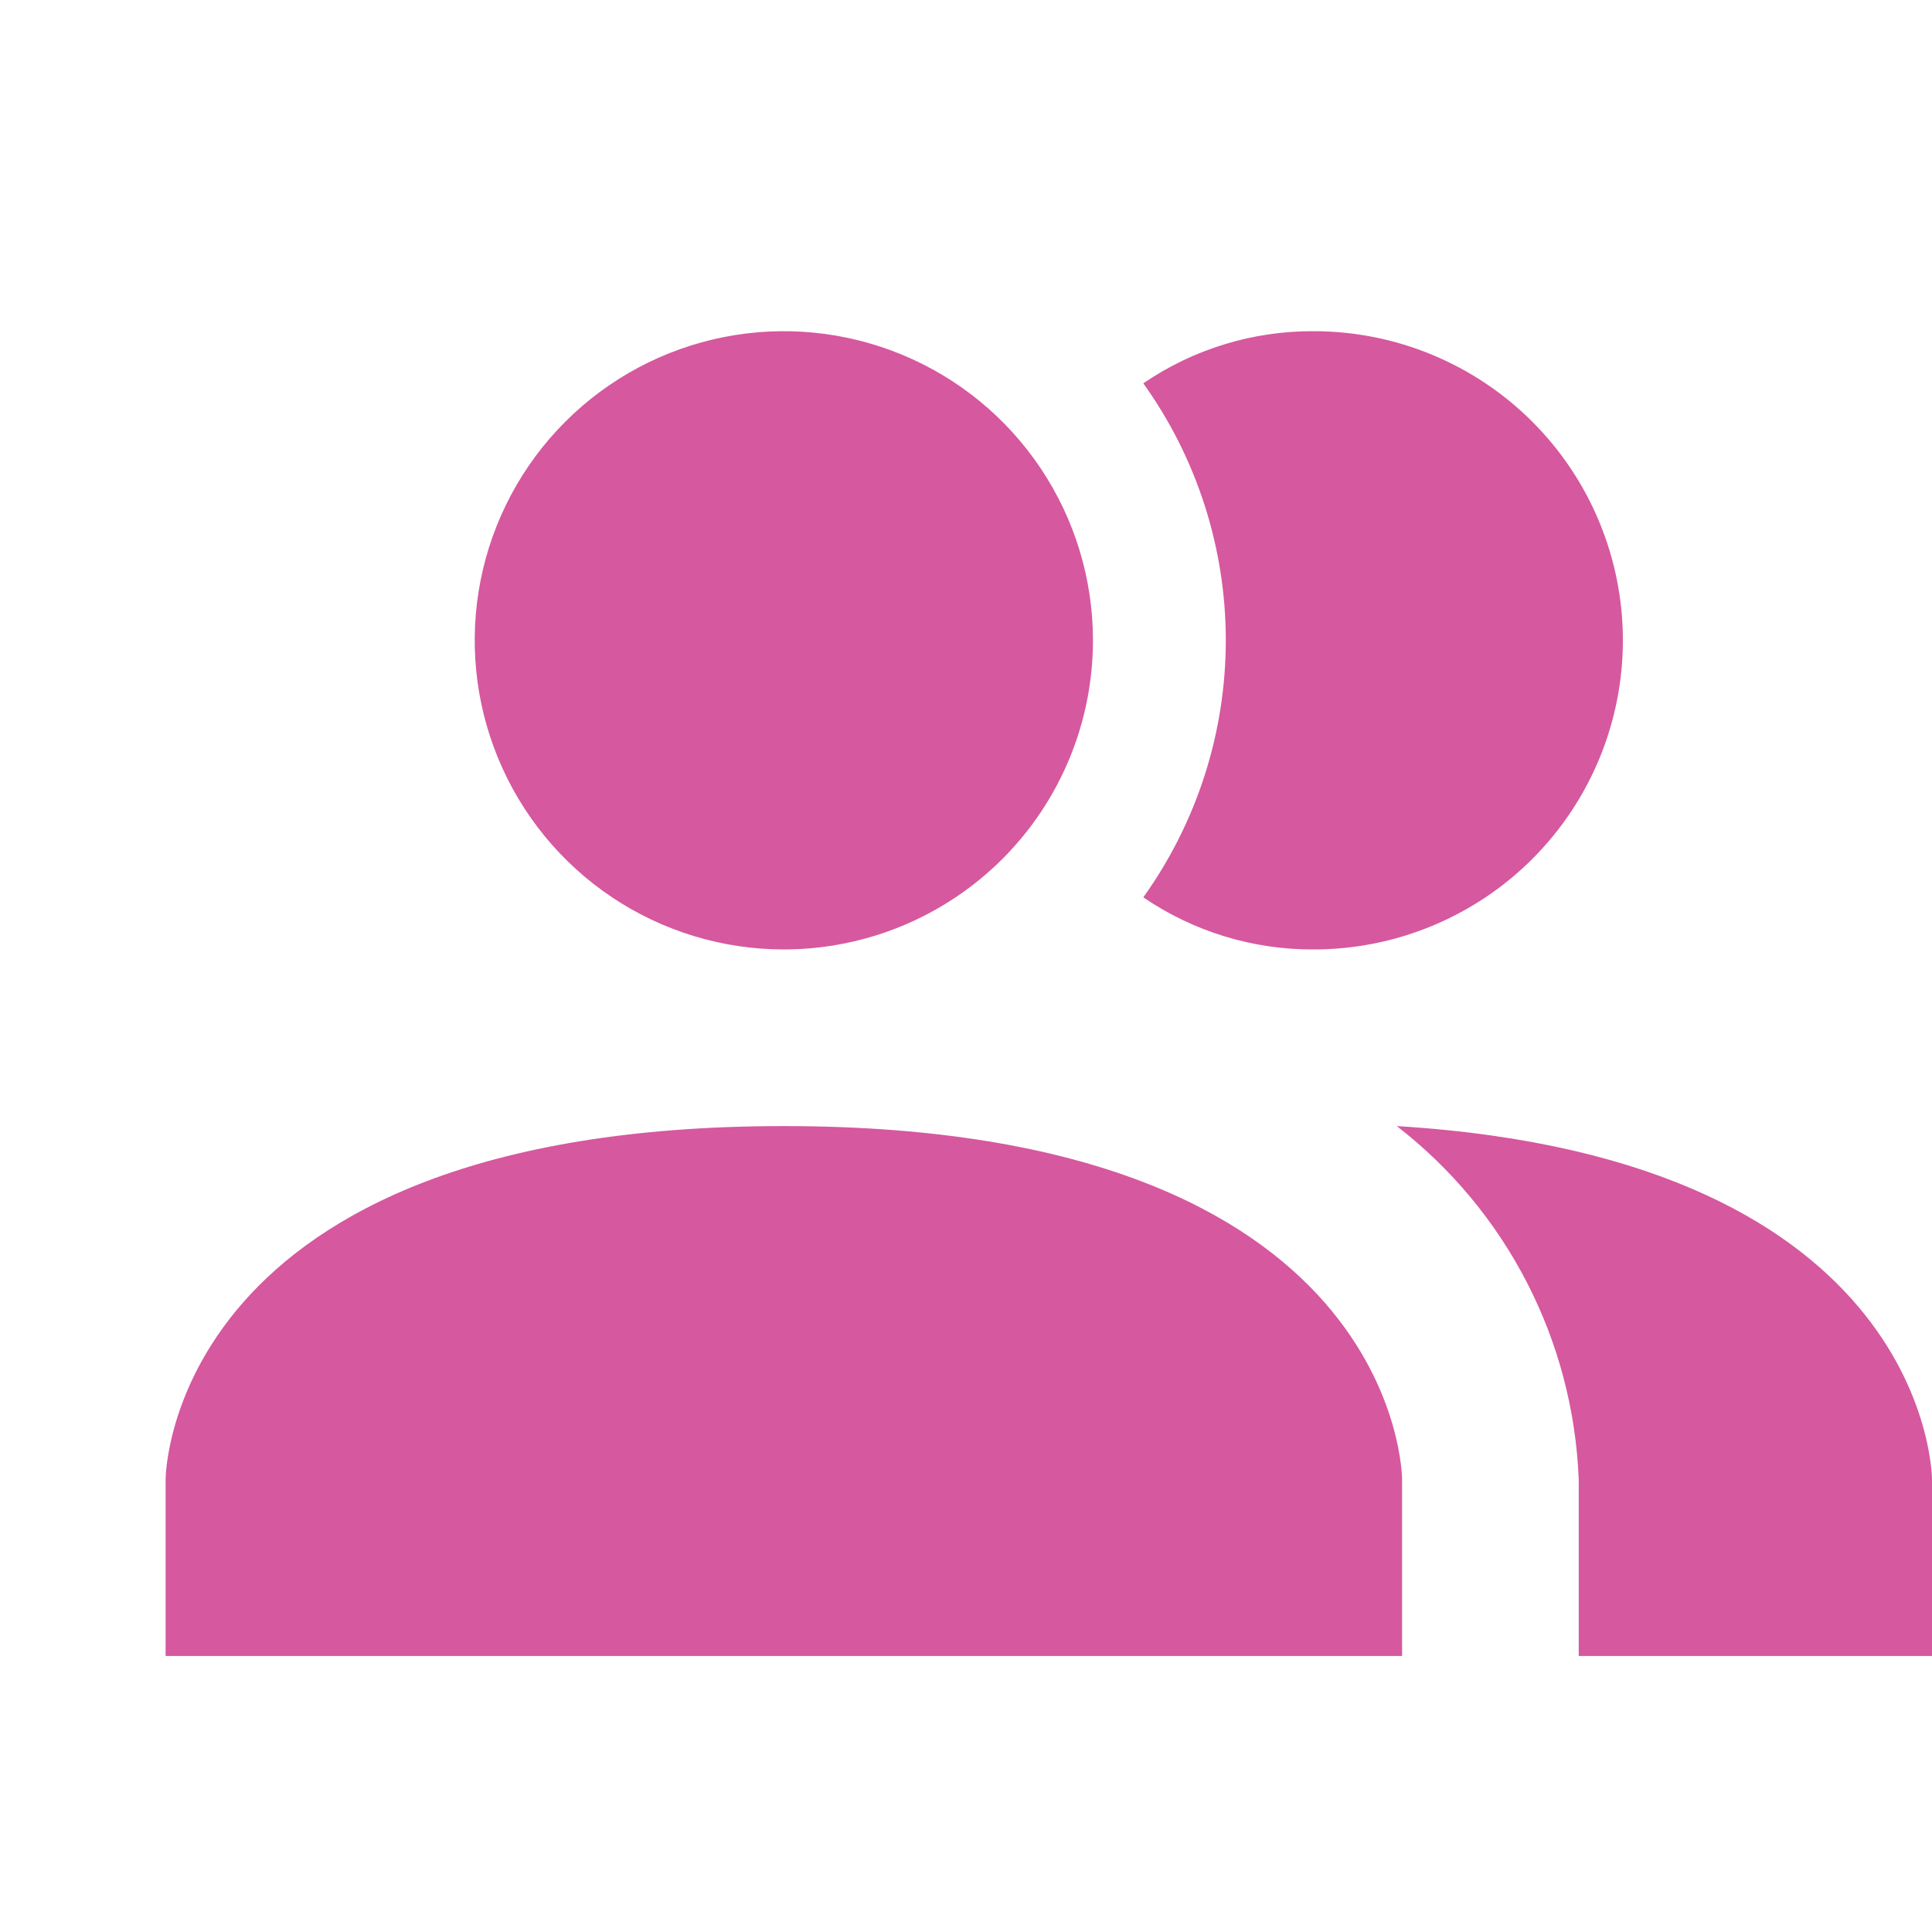
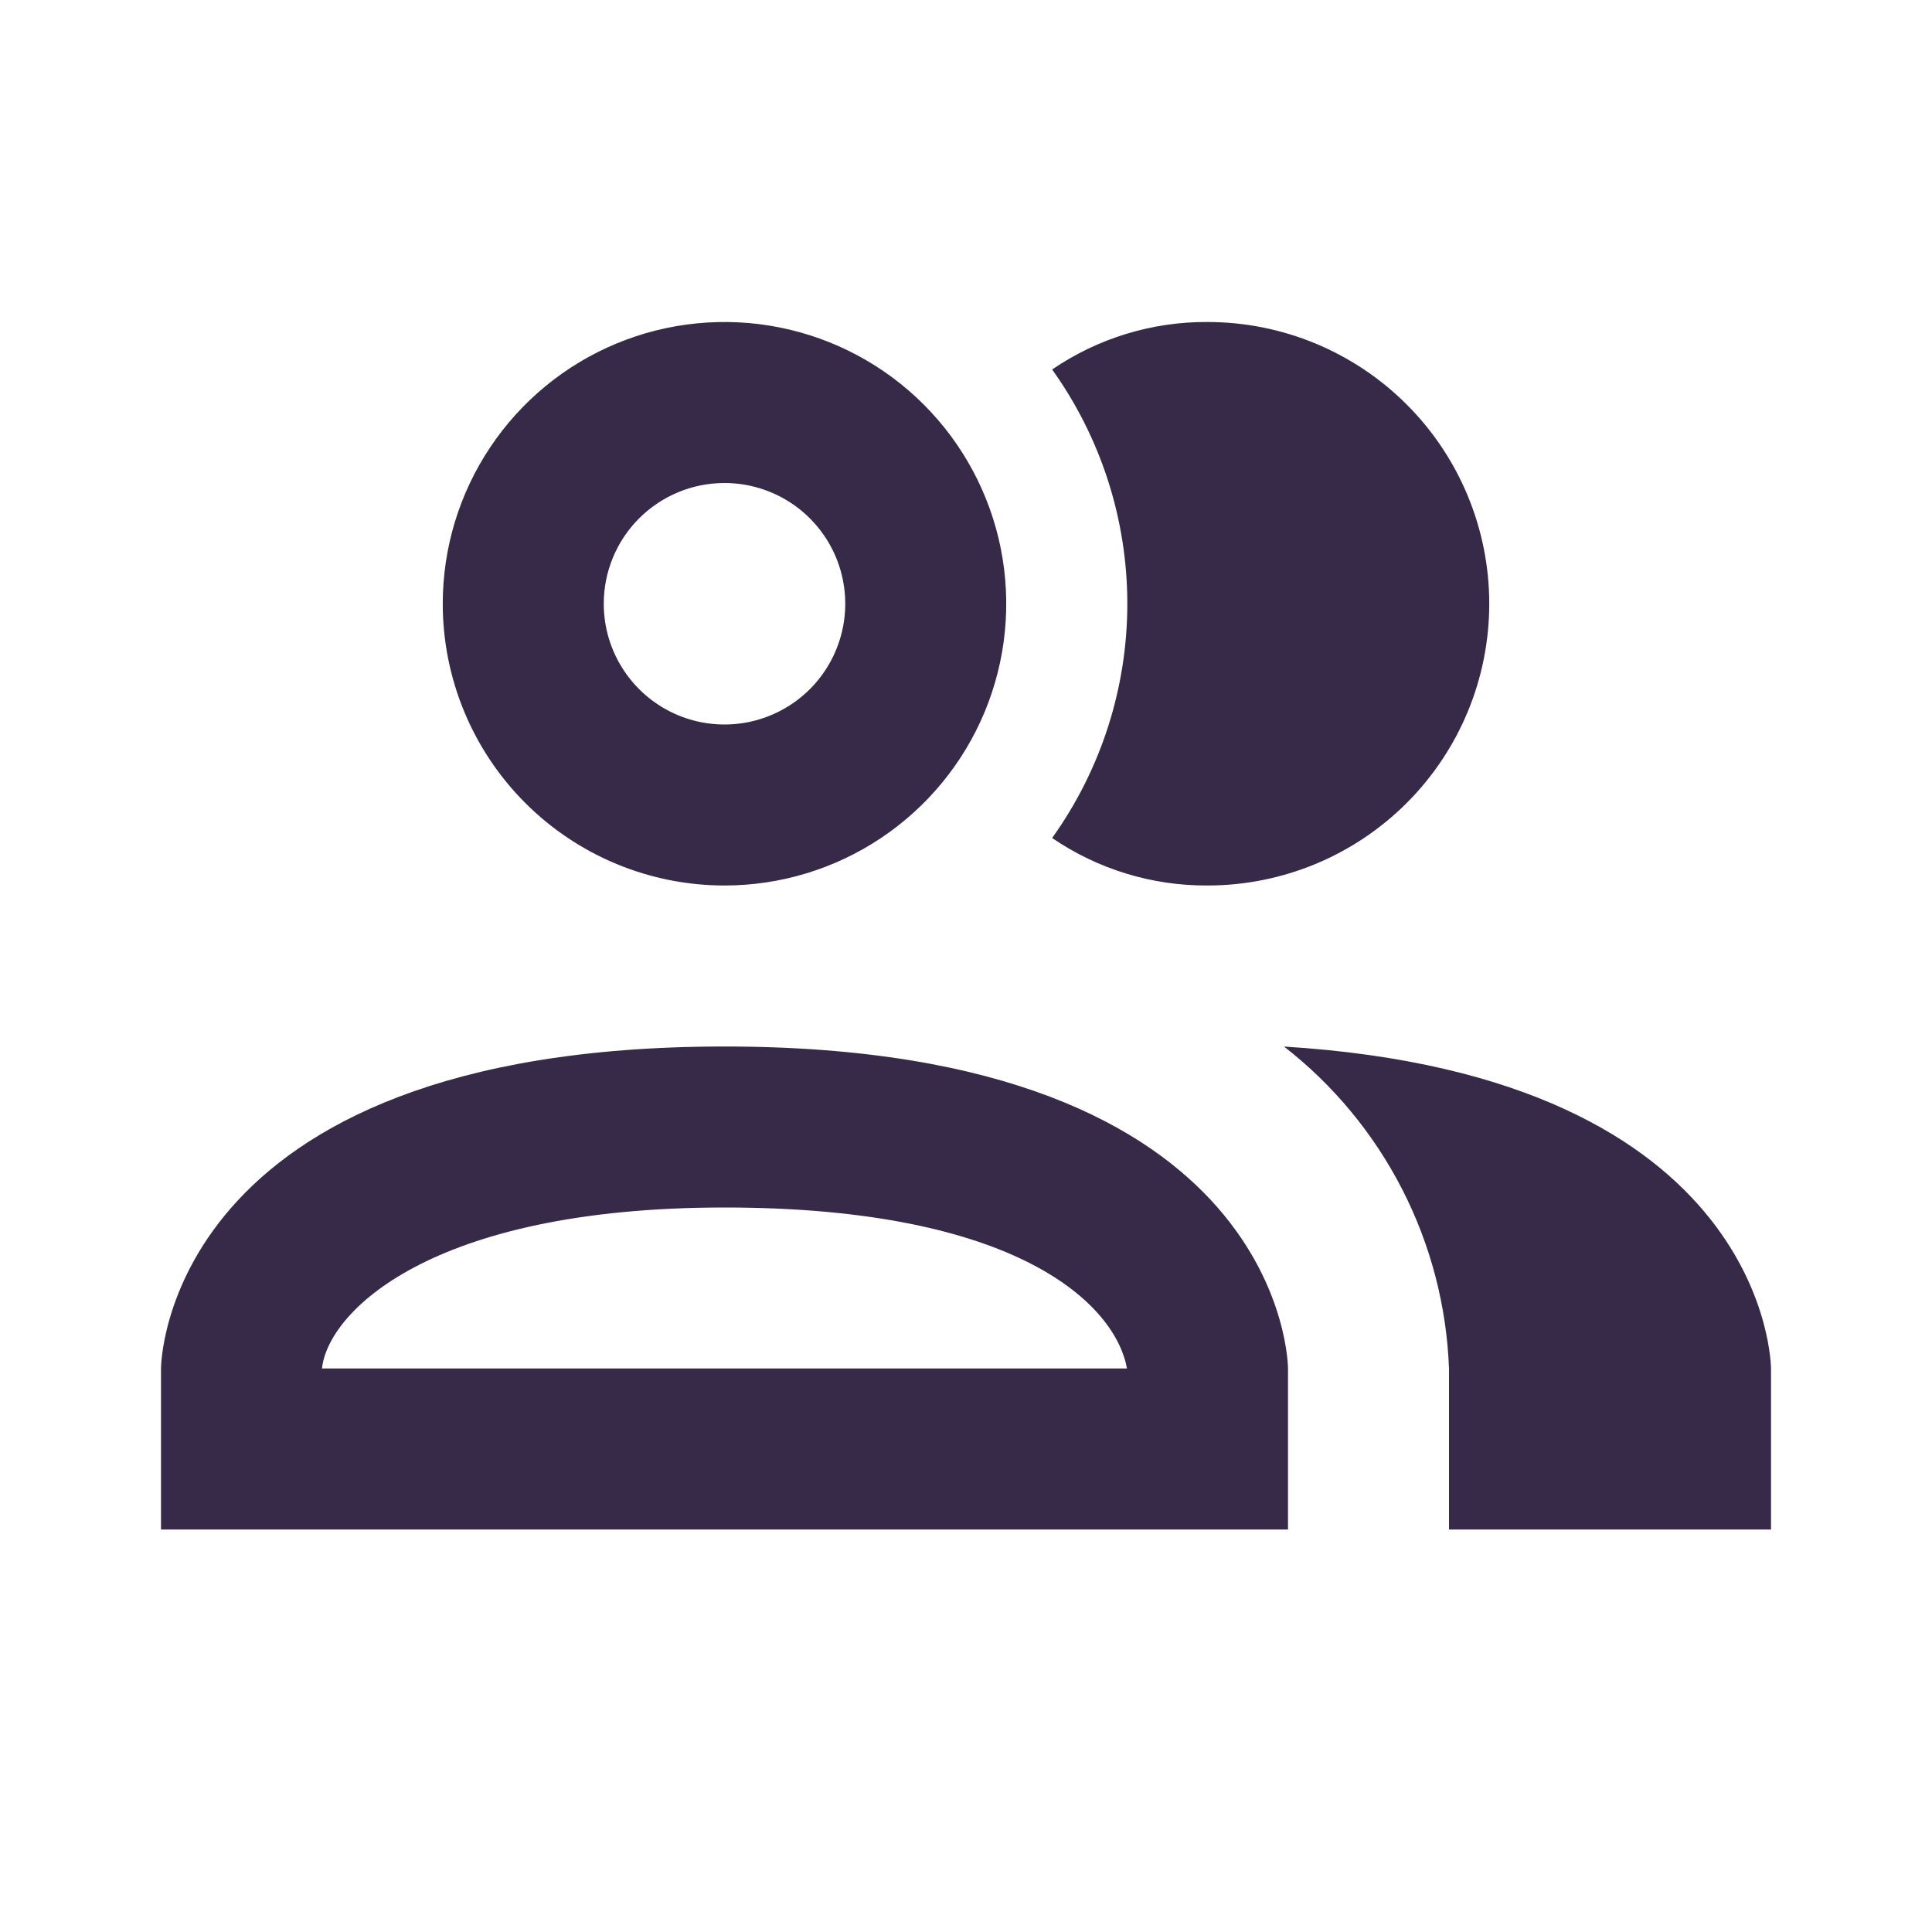
- <svg xmlns="http://www.w3.org/2000/svg" width="70" height="70" viewBox="0 0 70 70" fill="none">
-   <path d="M50.8 53.6V60H6V53.6C6 53.6 6 40.8 28.4 40.8C50.8 40.8 50.8 53.6 50.8 53.6ZM39.6 23.2C39.6 20.985 38.943 18.82 37.712 16.978C36.482 15.136 34.733 13.7 32.686 12.853C30.64 12.005 28.388 11.783 26.215 12.215C24.042 12.648 22.047 13.714 20.48 15.281C18.914 16.847 17.847 18.843 17.415 21.015C16.983 23.188 17.205 25.44 18.053 27.486C18.9 29.533 20.336 31.282 22.178 32.513C24.019 33.743 26.185 34.4 28.4 34.4C31.37 34.4 34.219 33.22 36.32 31.12C38.42 29.019 39.6 26.171 39.6 23.2ZM50.608 40.8C52.575 42.322 54.185 44.257 55.324 46.469C56.463 48.68 57.103 51.114 57.2 53.6V60H70V53.6C70 53.6 70 41.984 50.608 40.8ZM47.6 12C45.397 11.988 43.243 12.646 41.424 13.888C43.368 16.604 44.413 19.86 44.413 23.2C44.413 26.54 43.368 29.796 41.424 32.512C43.243 33.754 45.397 34.412 47.6 34.4C50.57 34.4 53.419 33.22 55.52 31.12C57.62 29.019 58.8 26.171 58.8 23.2C58.8 20.23 57.62 17.381 55.52 15.281C53.419 13.18 50.57 12 47.6 12Z" fill="#D6589F" />
+ <svg xmlns="http://www.w3.org/2000/svg" width="60" height="60" viewBox="0 0 60 60" fill="none">
+   <path d="M32.675 26.025C34.194 23.903 35.01 21.359 35.01 18.75C35.01 16.141 34.194 13.597 32.675 11.475C34.096 10.505 35.779 9.99 37.5 10C39.821 10 42.046 10.922 43.687 12.563C45.328 14.204 46.25 16.429 46.25 18.75C46.25 21.071 45.328 23.296 43.687 24.937C42.046 26.578 39.821 27.5 37.5 27.5C35.779 27.51 34.096 26.995 32.675 26.025ZM13.75 18.75C13.75 17.019 14.263 15.328 15.225 13.889C16.186 12.45 17.553 11.328 19.151 10.666C20.75 10.004 22.51 9.831 24.207 10.168C25.904 10.506 27.463 11.339 28.687 12.563C29.911 13.787 30.744 15.346 31.082 17.043C31.419 18.74 31.246 20.5 30.584 22.099C29.922 23.697 28.8 25.064 27.361 26.025C25.922 26.987 24.231 27.5 22.5 27.5C20.179 27.5 17.954 26.578 16.313 24.937C14.672 23.296 13.75 21.071 13.75 18.75ZM18.75 18.75C18.75 19.492 18.97 20.217 19.382 20.833C19.794 21.45 20.38 21.931 21.065 22.215C21.75 22.498 22.504 22.573 23.232 22.428C23.959 22.283 24.627 21.926 25.152 21.402C25.676 20.877 26.033 20.209 26.178 19.482C26.323 18.754 26.248 18 25.965 17.315C25.681 16.63 25.2 16.044 24.583 15.632C23.967 15.22 23.242 15 22.5 15C21.505 15 20.552 15.395 19.848 16.098C19.145 16.802 18.75 17.755 18.75 18.75ZM40 42.5V47.5H5V42.5C5 42.5 5 32.5 22.5 32.5C40 32.5 40 42.5 40 42.5ZM35 42.5C34.65 40.55 31.675 37.5 22.5 37.5C13.325 37.5 10.175 40.775 10 42.5M39.875 32.5C41.407 33.692 42.66 35.205 43.545 36.932C44.431 38.66 44.927 40.56 45 42.5V47.5H55V42.5C55 42.5 55 33.425 39.85 32.5H39.875Z" fill="#372948" />
</svg>
